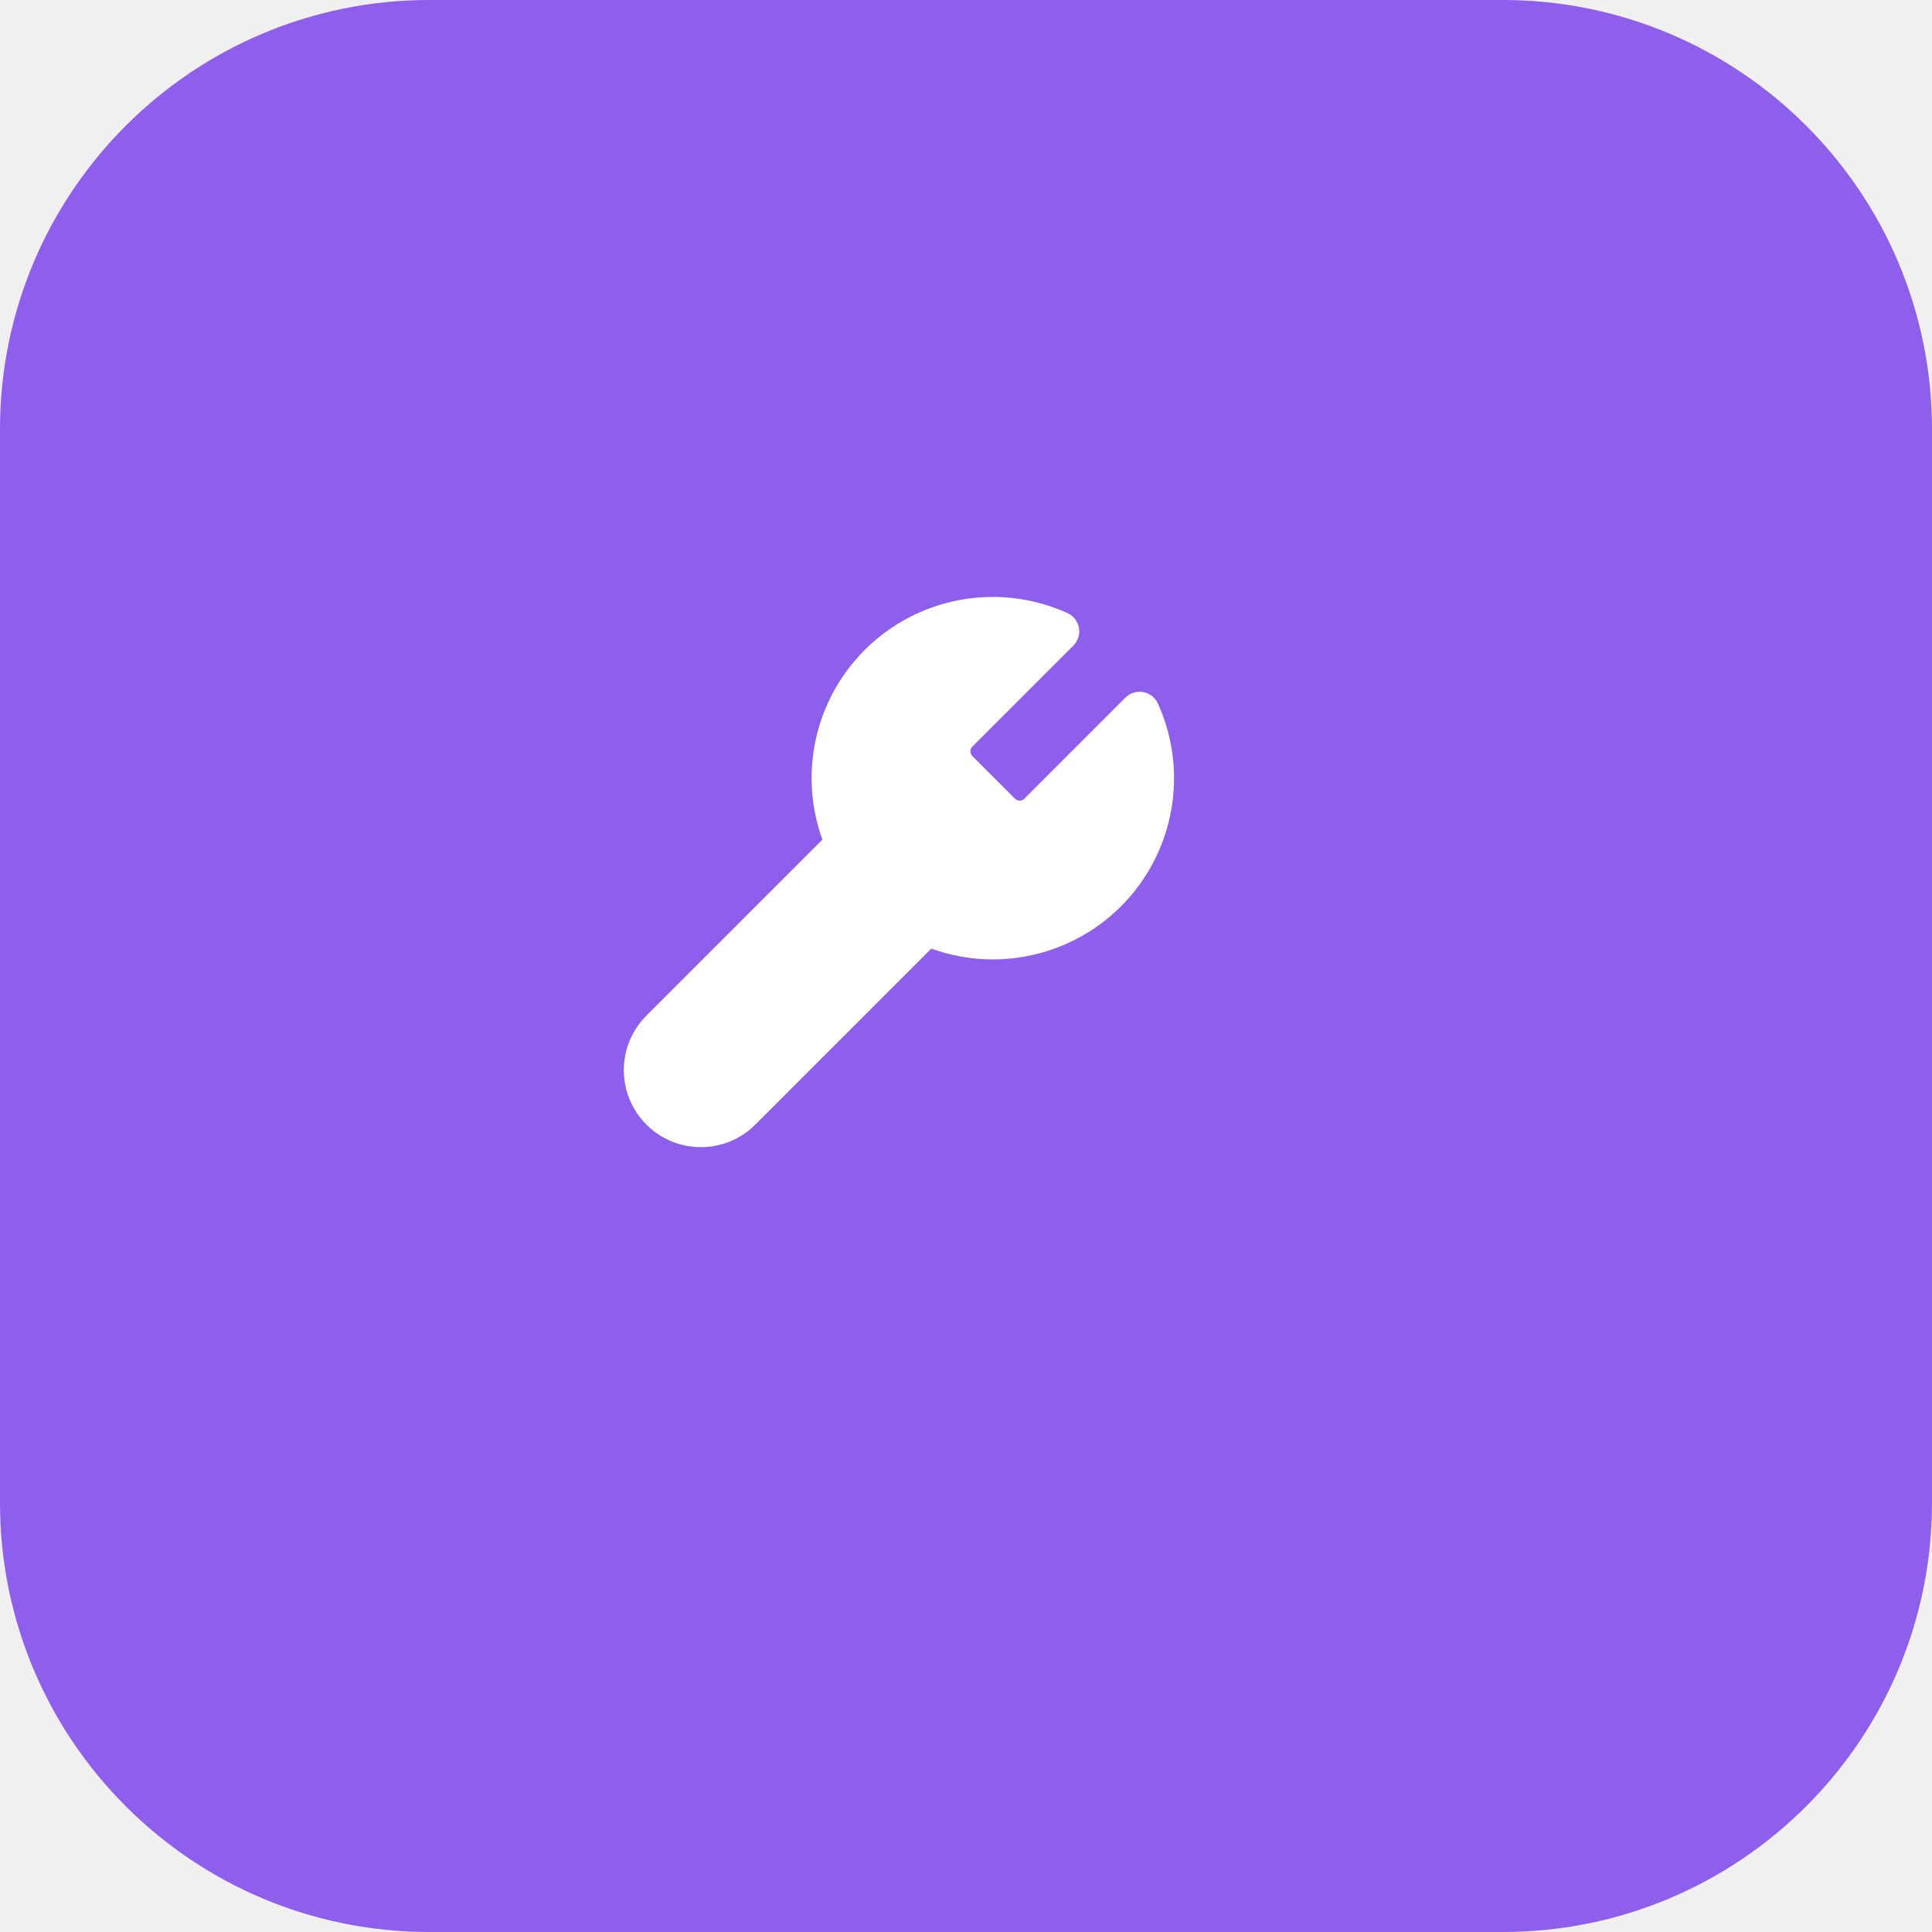
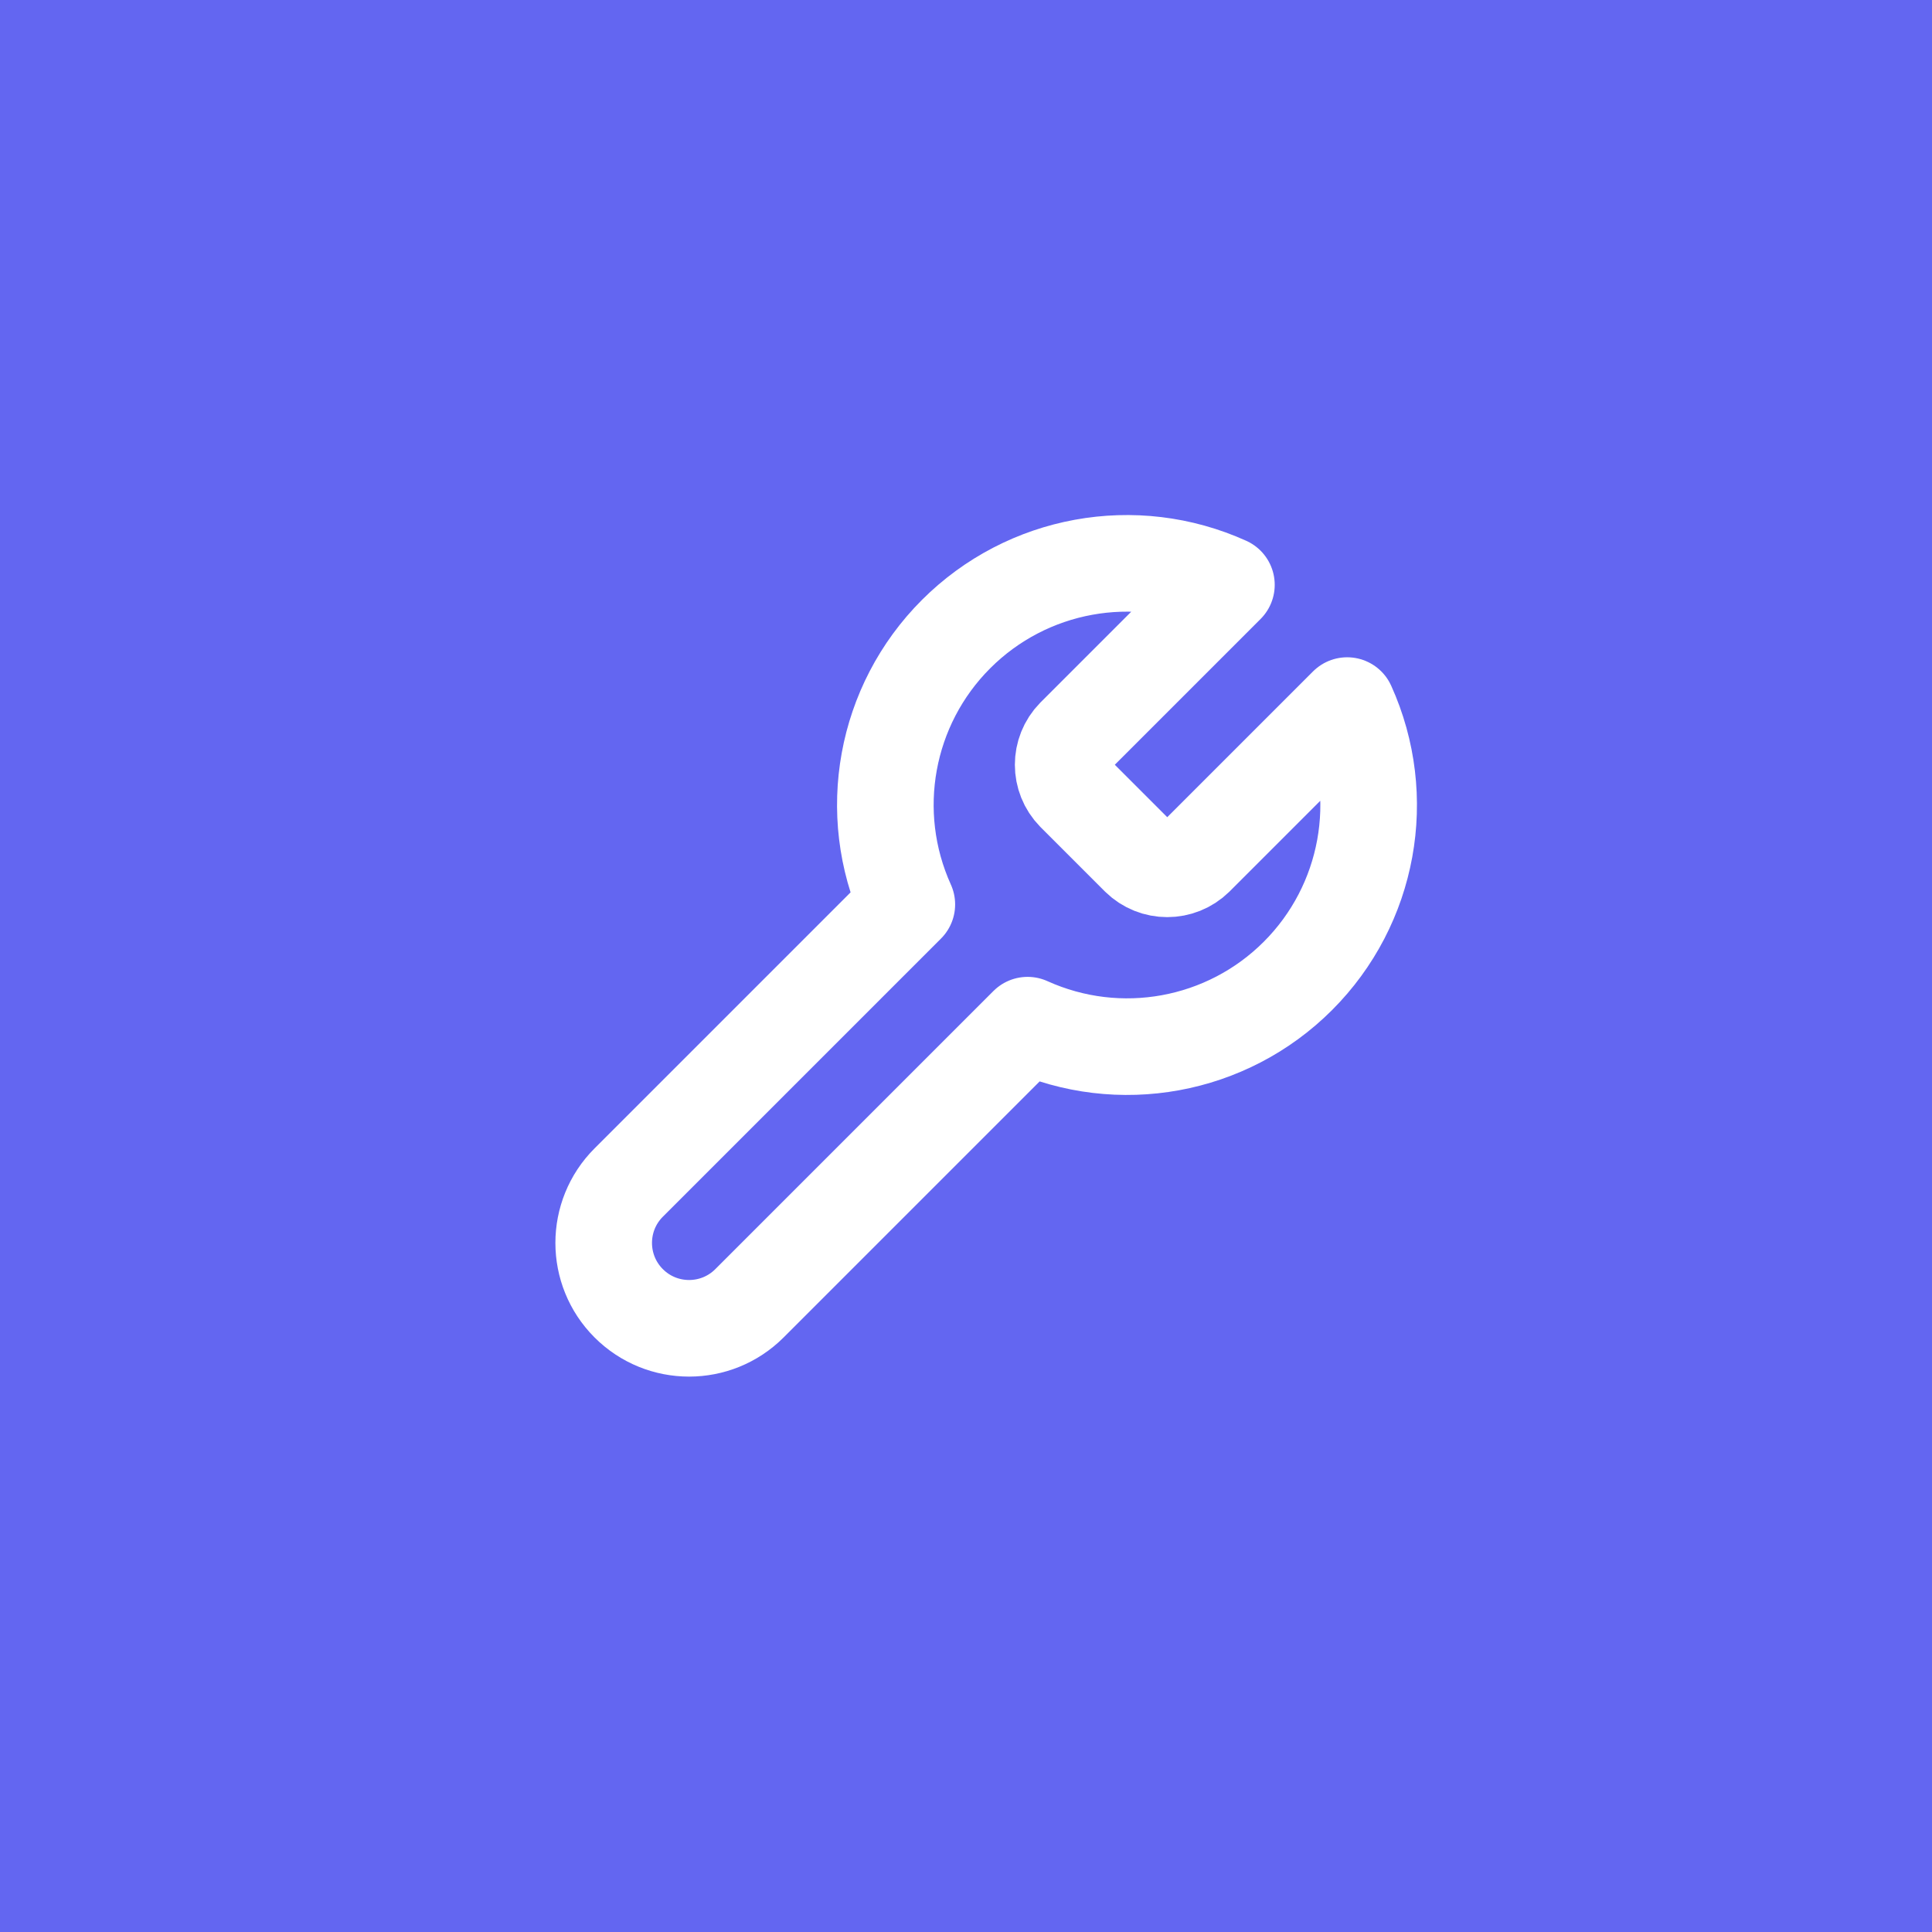
- <svg xmlns="http://www.w3.org/2000/svg" width="72" height="72" viewBox="0 0 72 72" fill="none">
-   <rect width="72" height="72" rx="16" fill="hsl(260 80% 65%)" />
-   <g transform="translate(21, 21)">
-     <path d="M14.7 6.3a1 1 0 0 0 0 1.4l1.6 1.6a1 1 0 0 0 1.4 0l3.77-3.77a6 6 0 0 1-7.94 7.94l-6.91 6.91a2.12 2.12 0 0 1-3-3l6.91-6.91a6 6 0 0 1 7.94-7.94L14.7 6.3Z" fill="#ffffff" stroke="#ffffff" stroke-width="1.5" stroke-linecap="round" stroke-linejoin="round" />
+ <svg xmlns="http://www.w3.org/2000/svg" width="72" height="72" viewBox="0 0 72 72">
+   <rect x="0" y="0" width="72" height="72" fill="#6366f1" />
+   <g transform="translate(18, 18) scale(1.5)">
+     <path d="M14.7 6.3a1 1 0 0 0 0 1.4l1.6 1.6a1 1 0 0 0 1.4 0l3.77-3.77a6 6 0 0 1-7.94 7.94l-6.91 6.91a2.12 2.12 0 0 1-3-3l6.91-6.91a6 6 0 0 1 7.94-7.94l-3.76 3.76z" fill="none" stroke="white" stroke-width="2.4" stroke-linecap="round" stroke-linejoin="round" />
  </g>
</svg>
